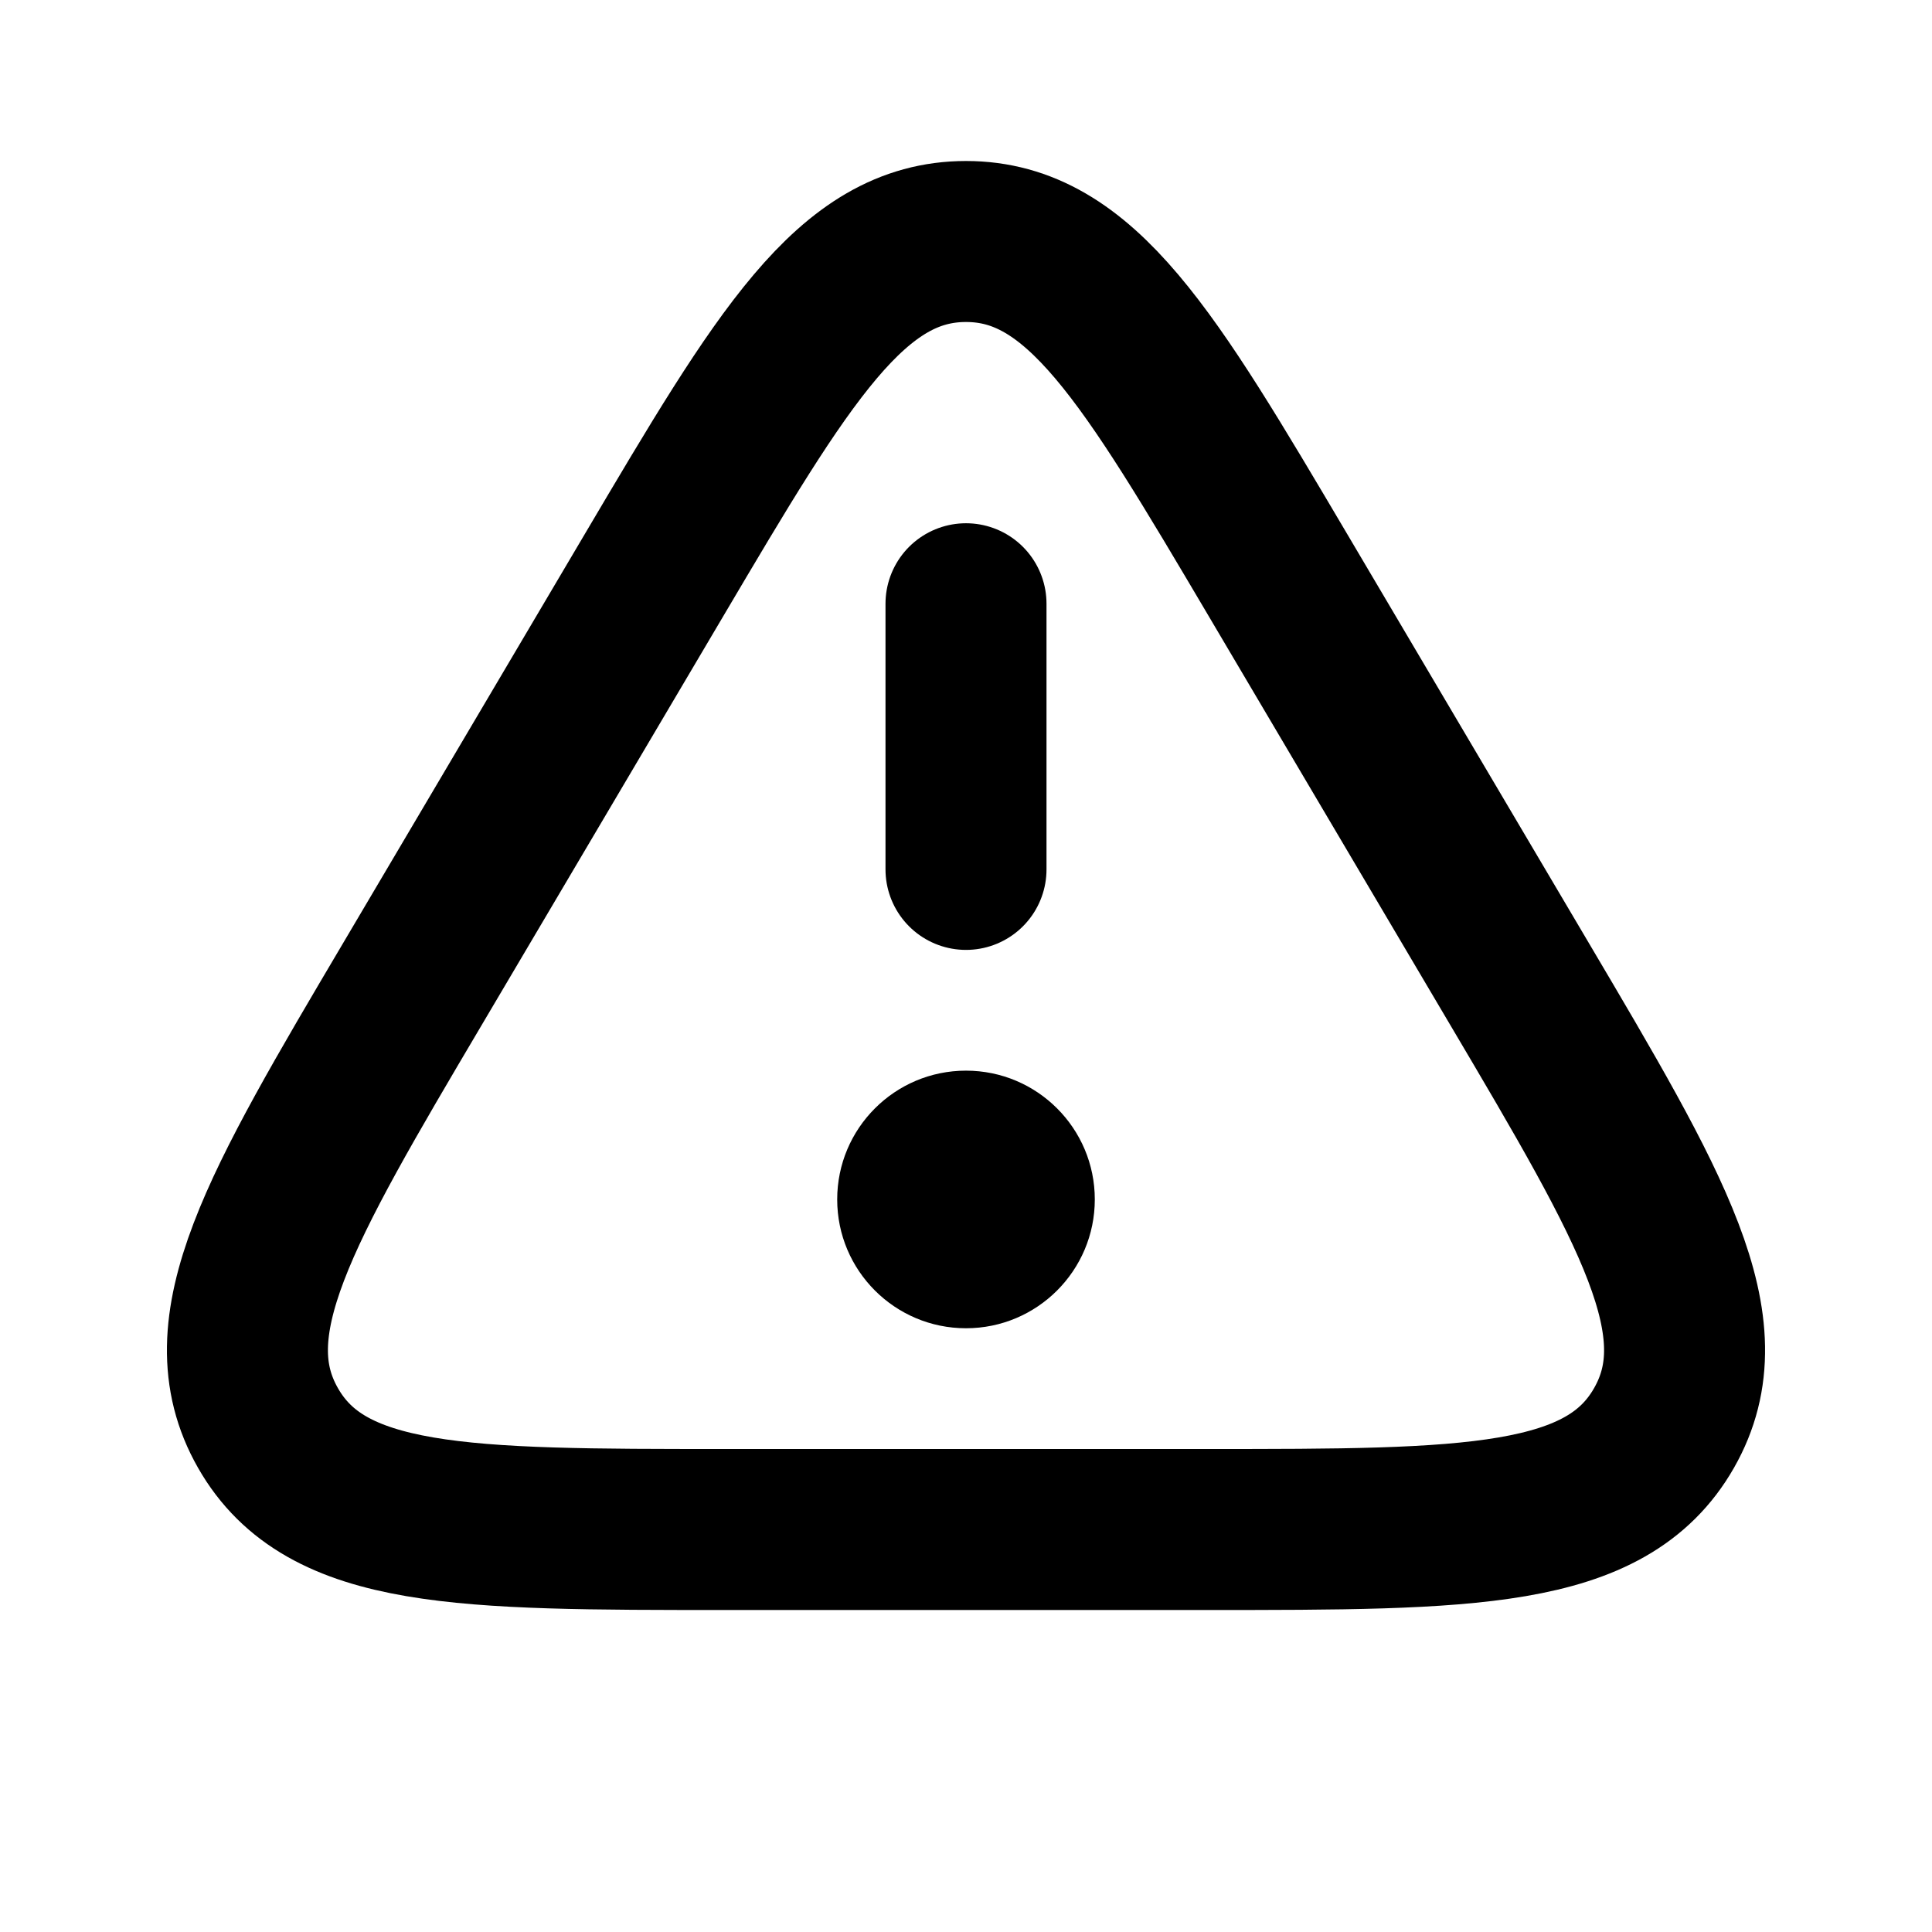
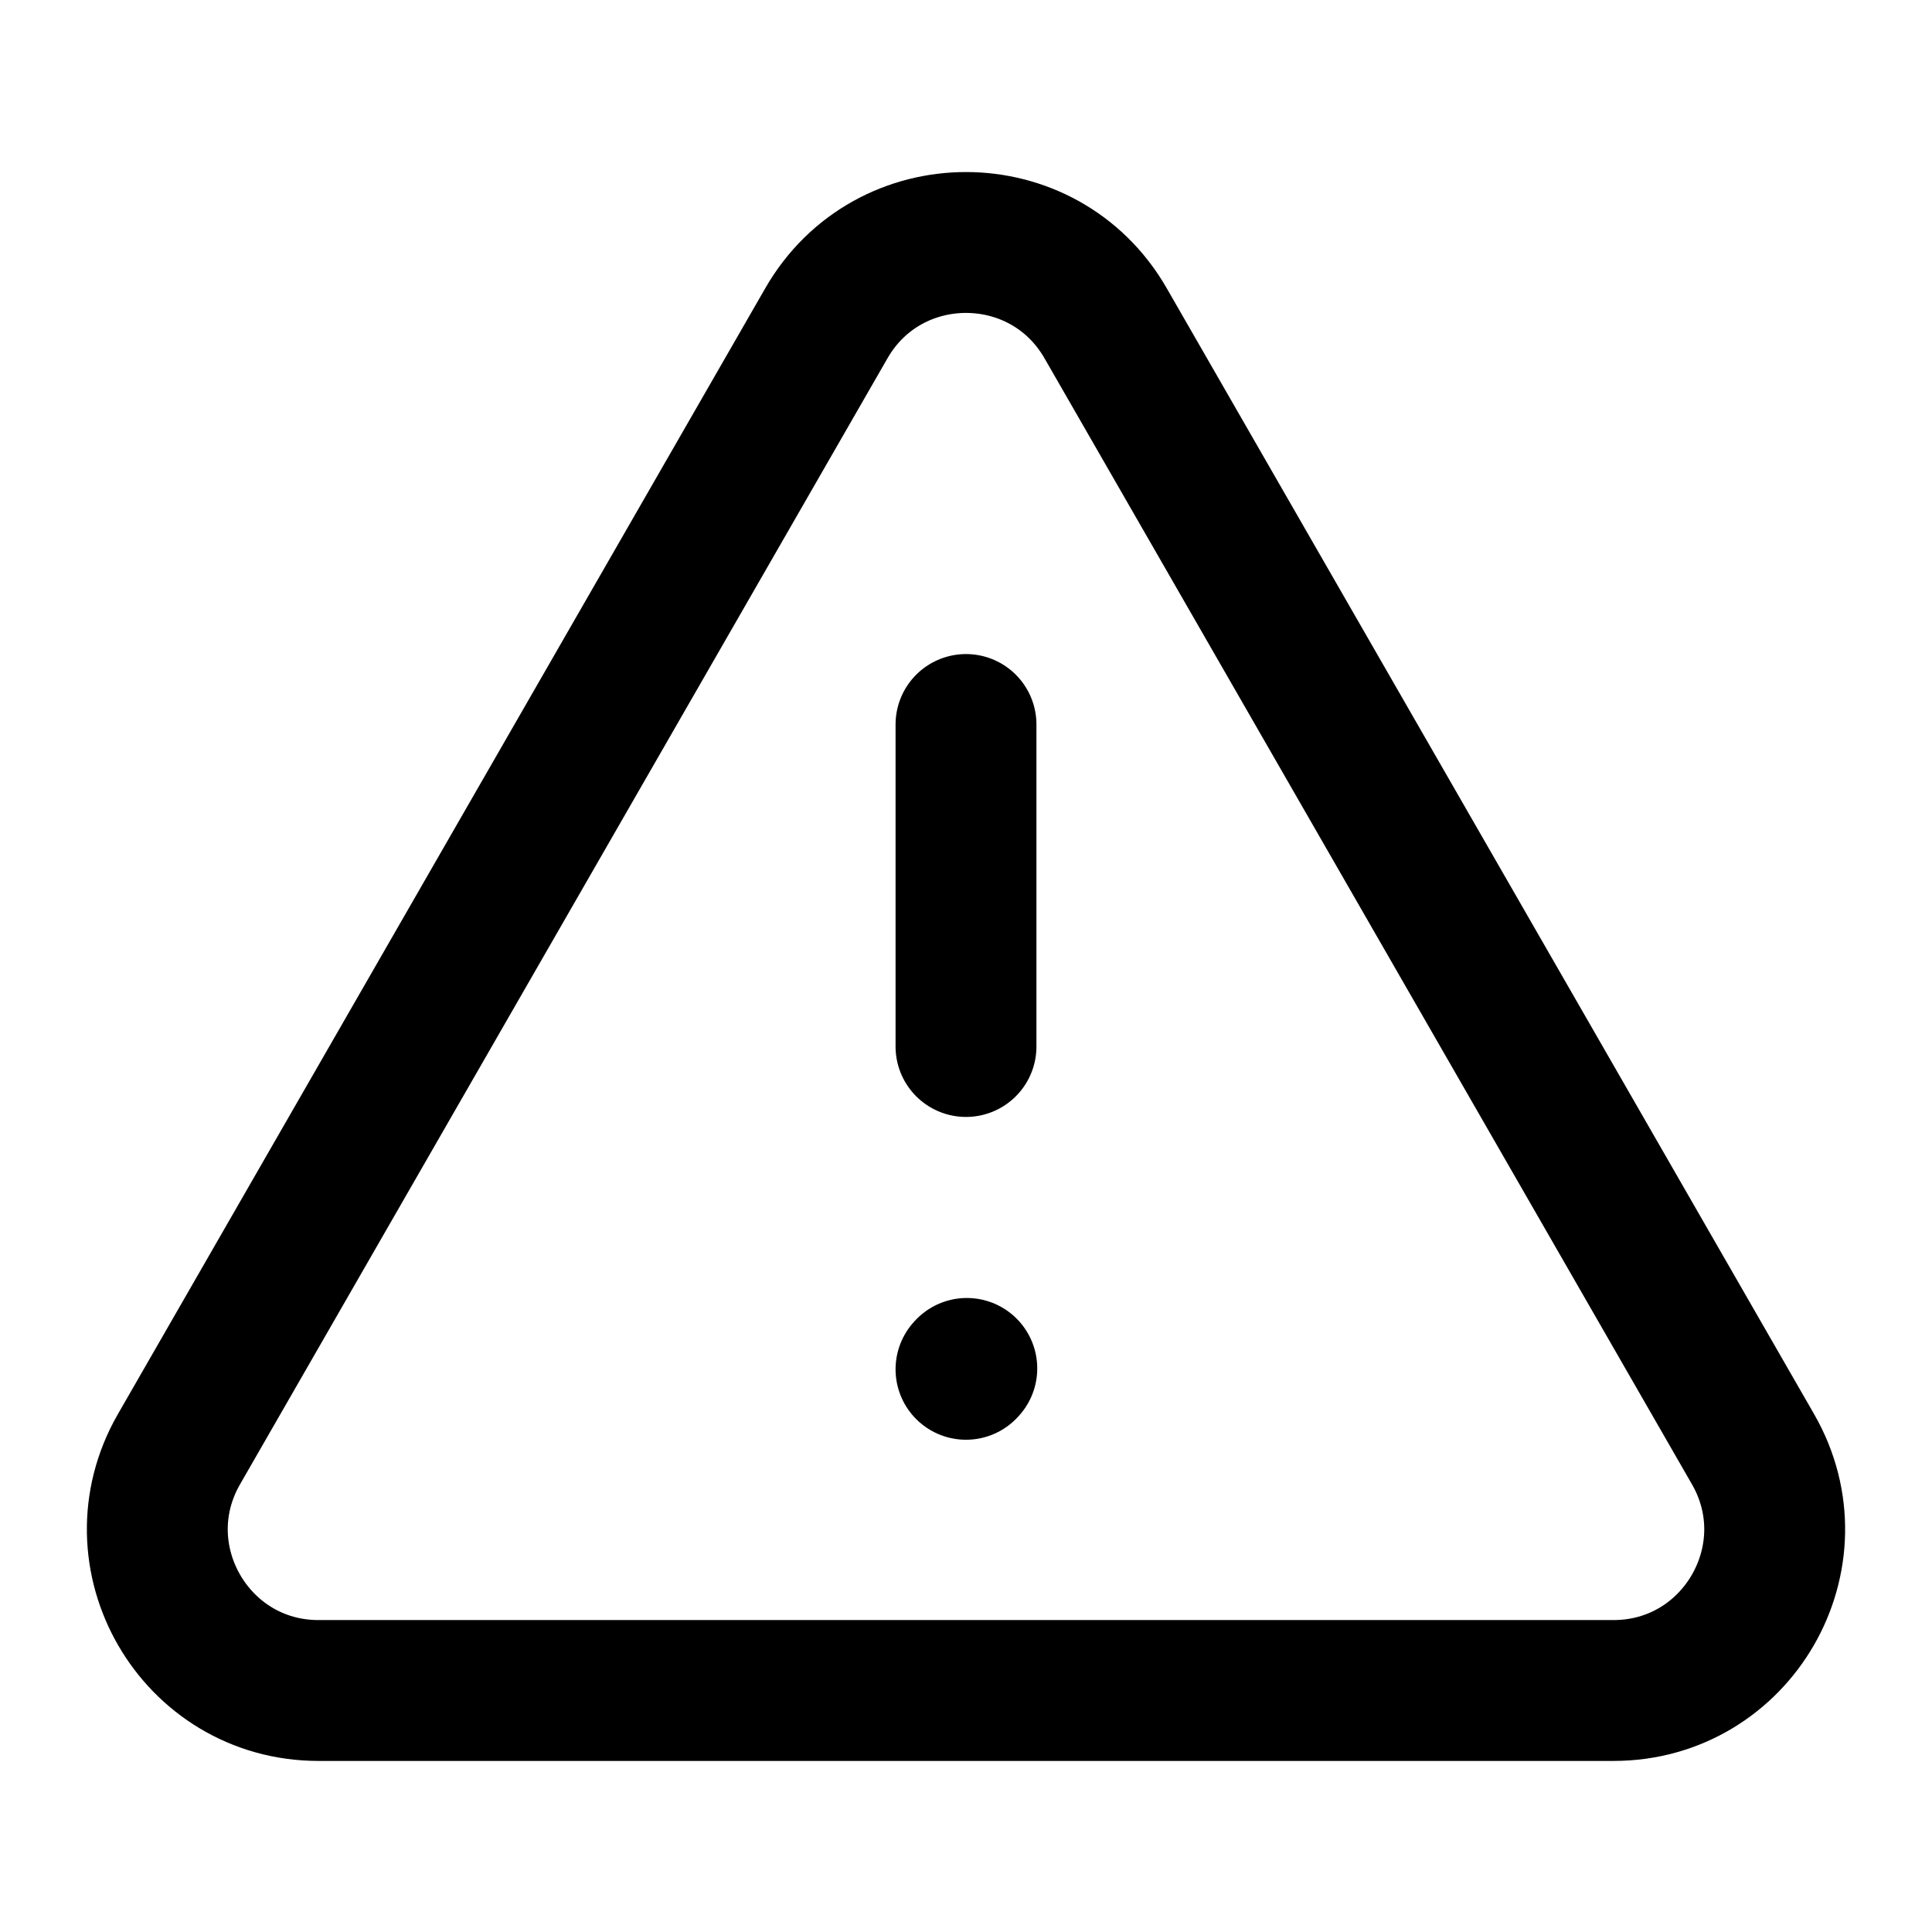
- <svg xmlns="http://www.w3.org/2000/svg" viewBox="0 0 24 24" width="24" height="24" fill="none">
-   <path d="M8.126 7.142C9.725 4.436 10.573 3 12 3C13.427 3 14.275 4.436 15.874 7.142L18.869 12.211C20.525 15.013 21.391 16.478 20.671 17.739C19.952 19 18.25 19 14.995 19L9.005 19C5.75 19 4.048 19 3.329 17.739C2.609 16.478 3.475 15.013 5.131 12.211Z" fill="none" stroke="currentColor" stroke-width="2" stroke-linecap="round" stroke-linejoin="round" />
-   <path d="M12 7.5L12 10.8" fill="none" stroke="currentColor" stroke-width="2" stroke-linecap="round" stroke-linejoin="round" />
-   <path d="M10.4 14.9A1.6 1.6 0 1 1 13.6 14.9A1.6 1.6 0 1 1 10.4 14.9Z" fill="currentColor" />
+ <svg xmlns="http://www.w3.org/2000/svg" width="24" height="24" stroke-width="1.75" viewBox="0 0 24 24" fill="none">
+   <path d="M20.043 21H3.957C2.419 21 1.457 19.336 2.223 18.003L10.266 4.015C11.035 2.678 12.965 2.678 13.734 4.015L21.777 18.003C22.543 19.336 21.581 21 20.043 21Z" stroke="currentColor" stroke-linecap="round" />
+   <path d="M12 9V13" stroke="currentColor" stroke-linecap="round" />
+   <path d="M12 17.01L12.01 16.999" stroke="currentColor" stroke-linecap="round" stroke-linejoin="round" />
</svg>
